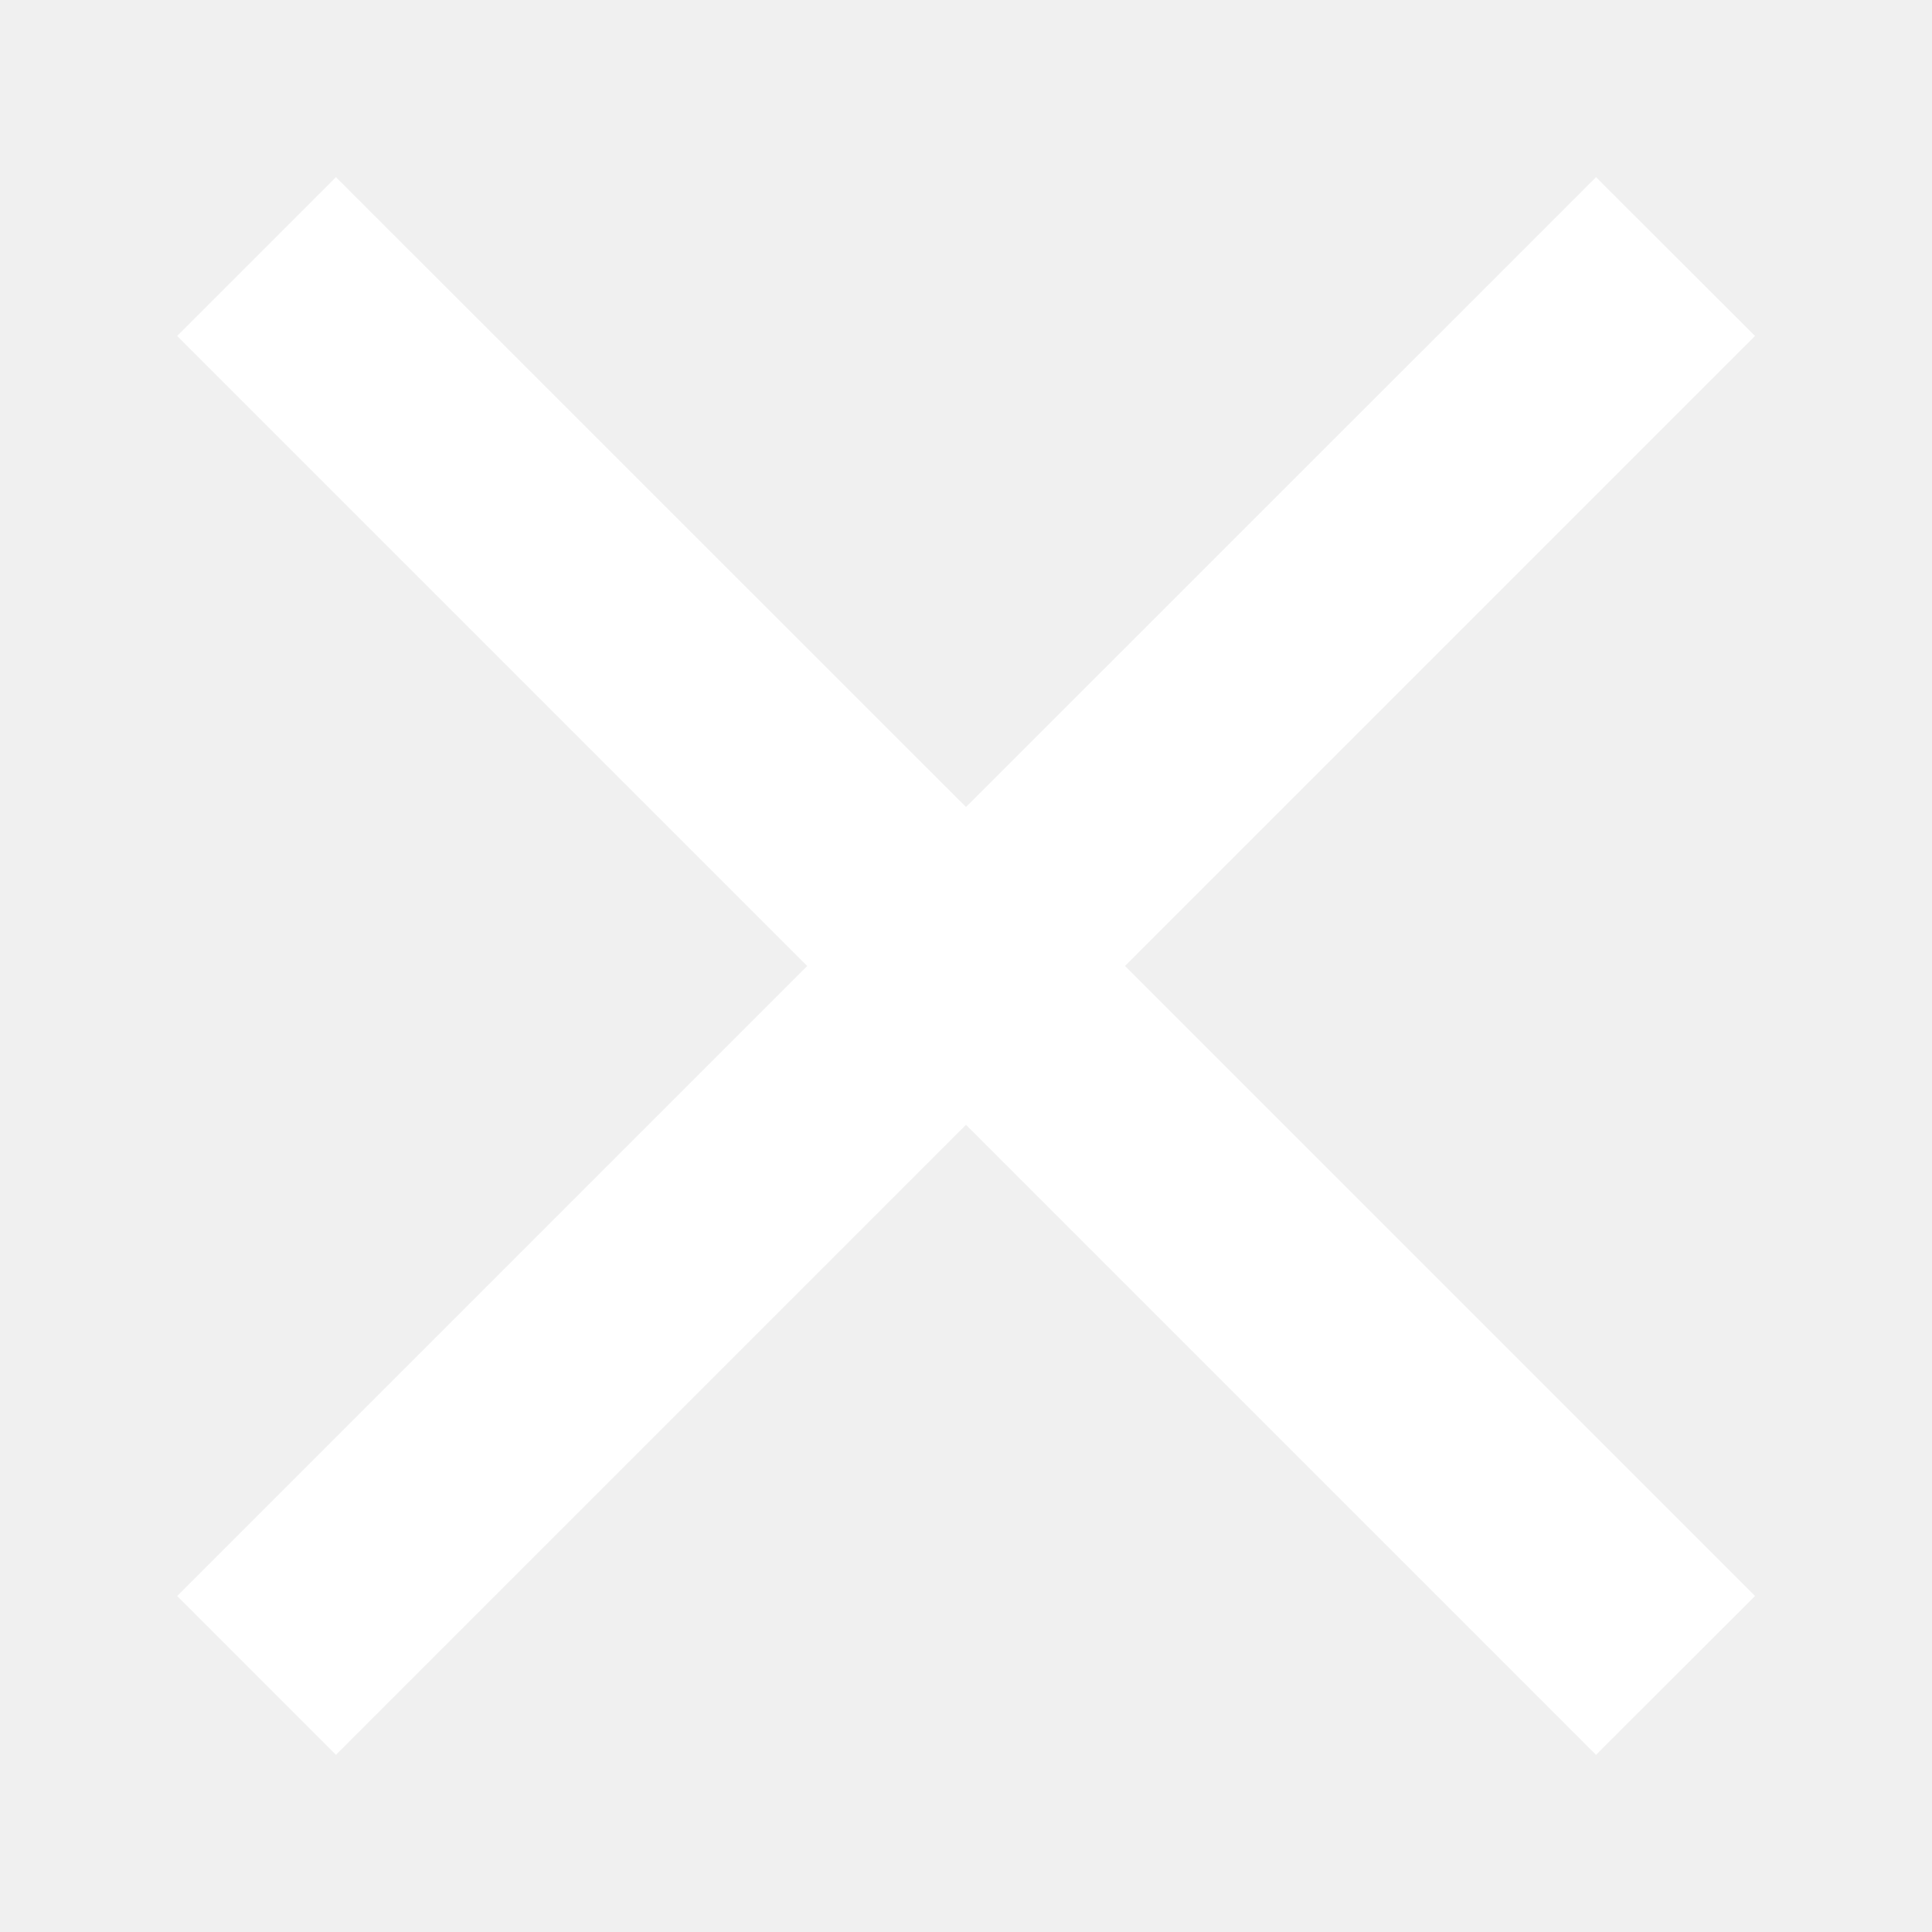
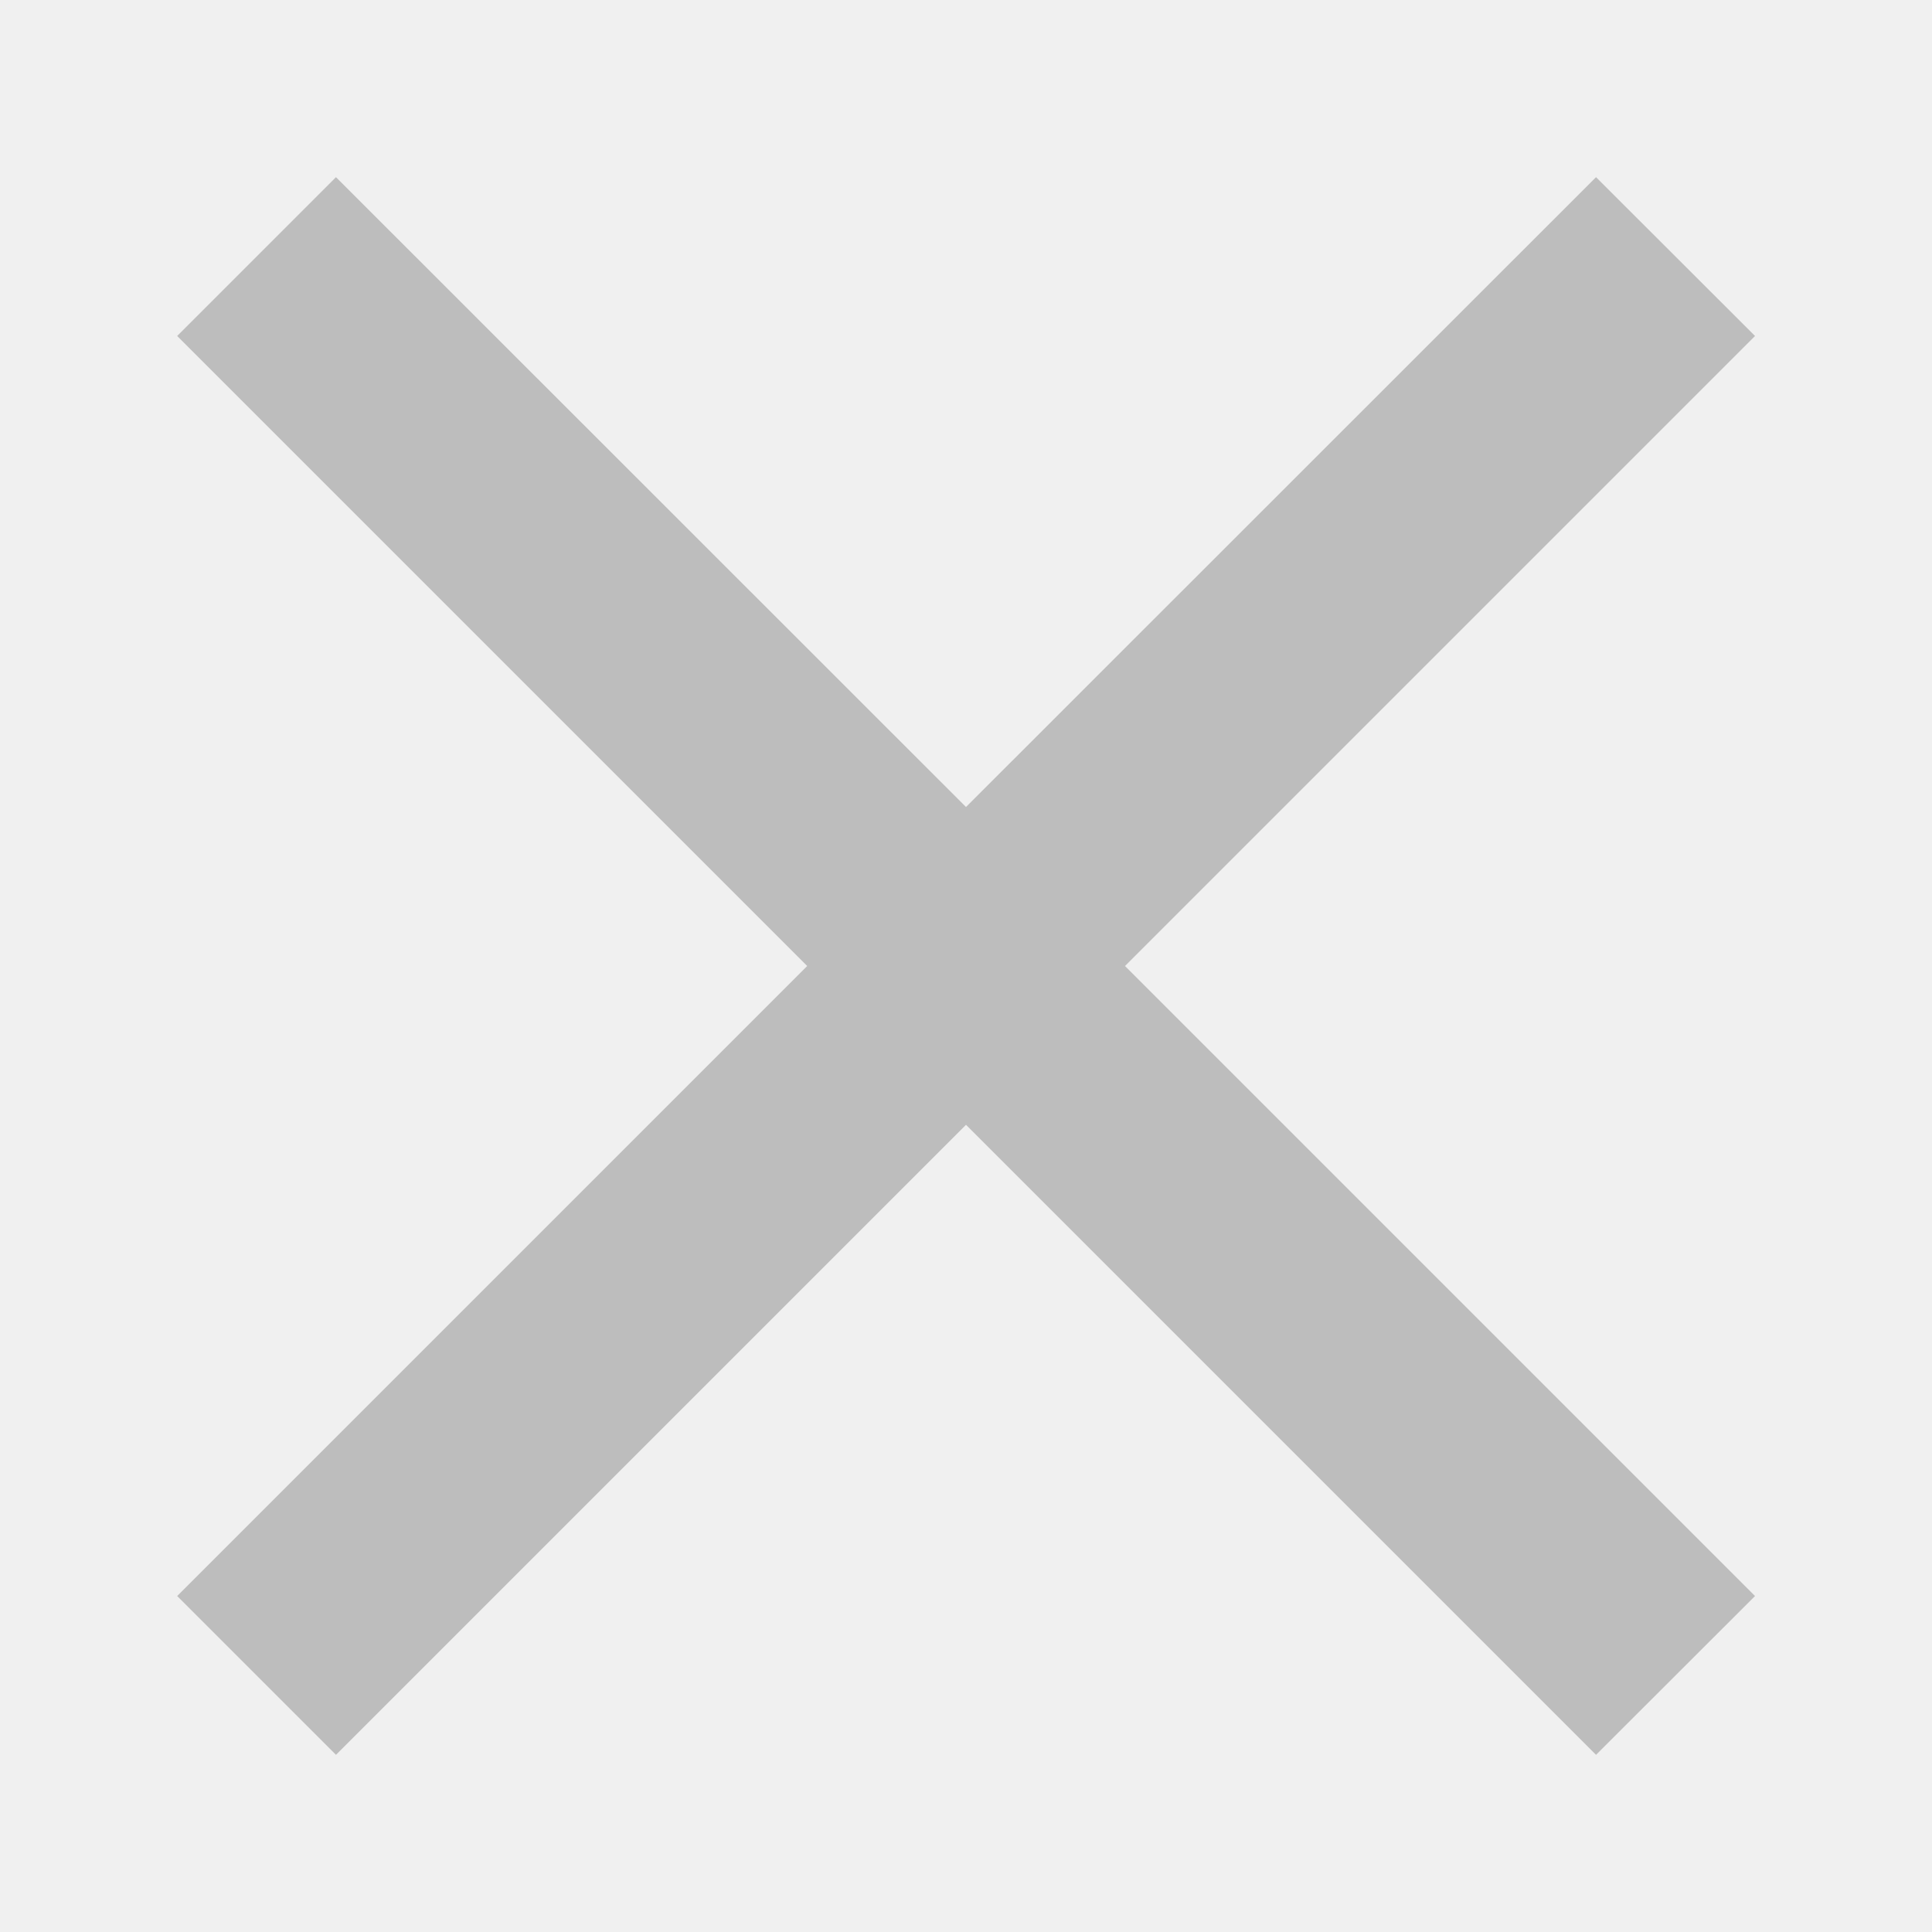
- <svg xmlns="http://www.w3.org/2000/svg" width="10" height="10" viewBox="0 0 10 10" fill="#fff">
-   <path fill="#fff" d="M9.084 1.739L8.261 0.917L5 4.177L1.739 0.917L0.917 1.739L4.178 5L0.917 8.261L1.739 9.083L5 5.822L8.261 9.083L9.084 8.261L5.823 5L9.084 1.739Z" />
+ <svg xmlns="http://www.w3.org/2000/svg" width="10" height="10" viewBox="0 0 10 10" fill="#BDBDBD">
+   <path fill="#BDBDBD" d="M9.084 1.739L8.261 0.917L5 4.177L1.739 0.917L0.917 1.739L4.178 5L0.917 8.261L1.739 9.083L5 5.822L8.261 9.083L9.084 8.261L5.823 5L9.084 1.739Z" />
</svg>
